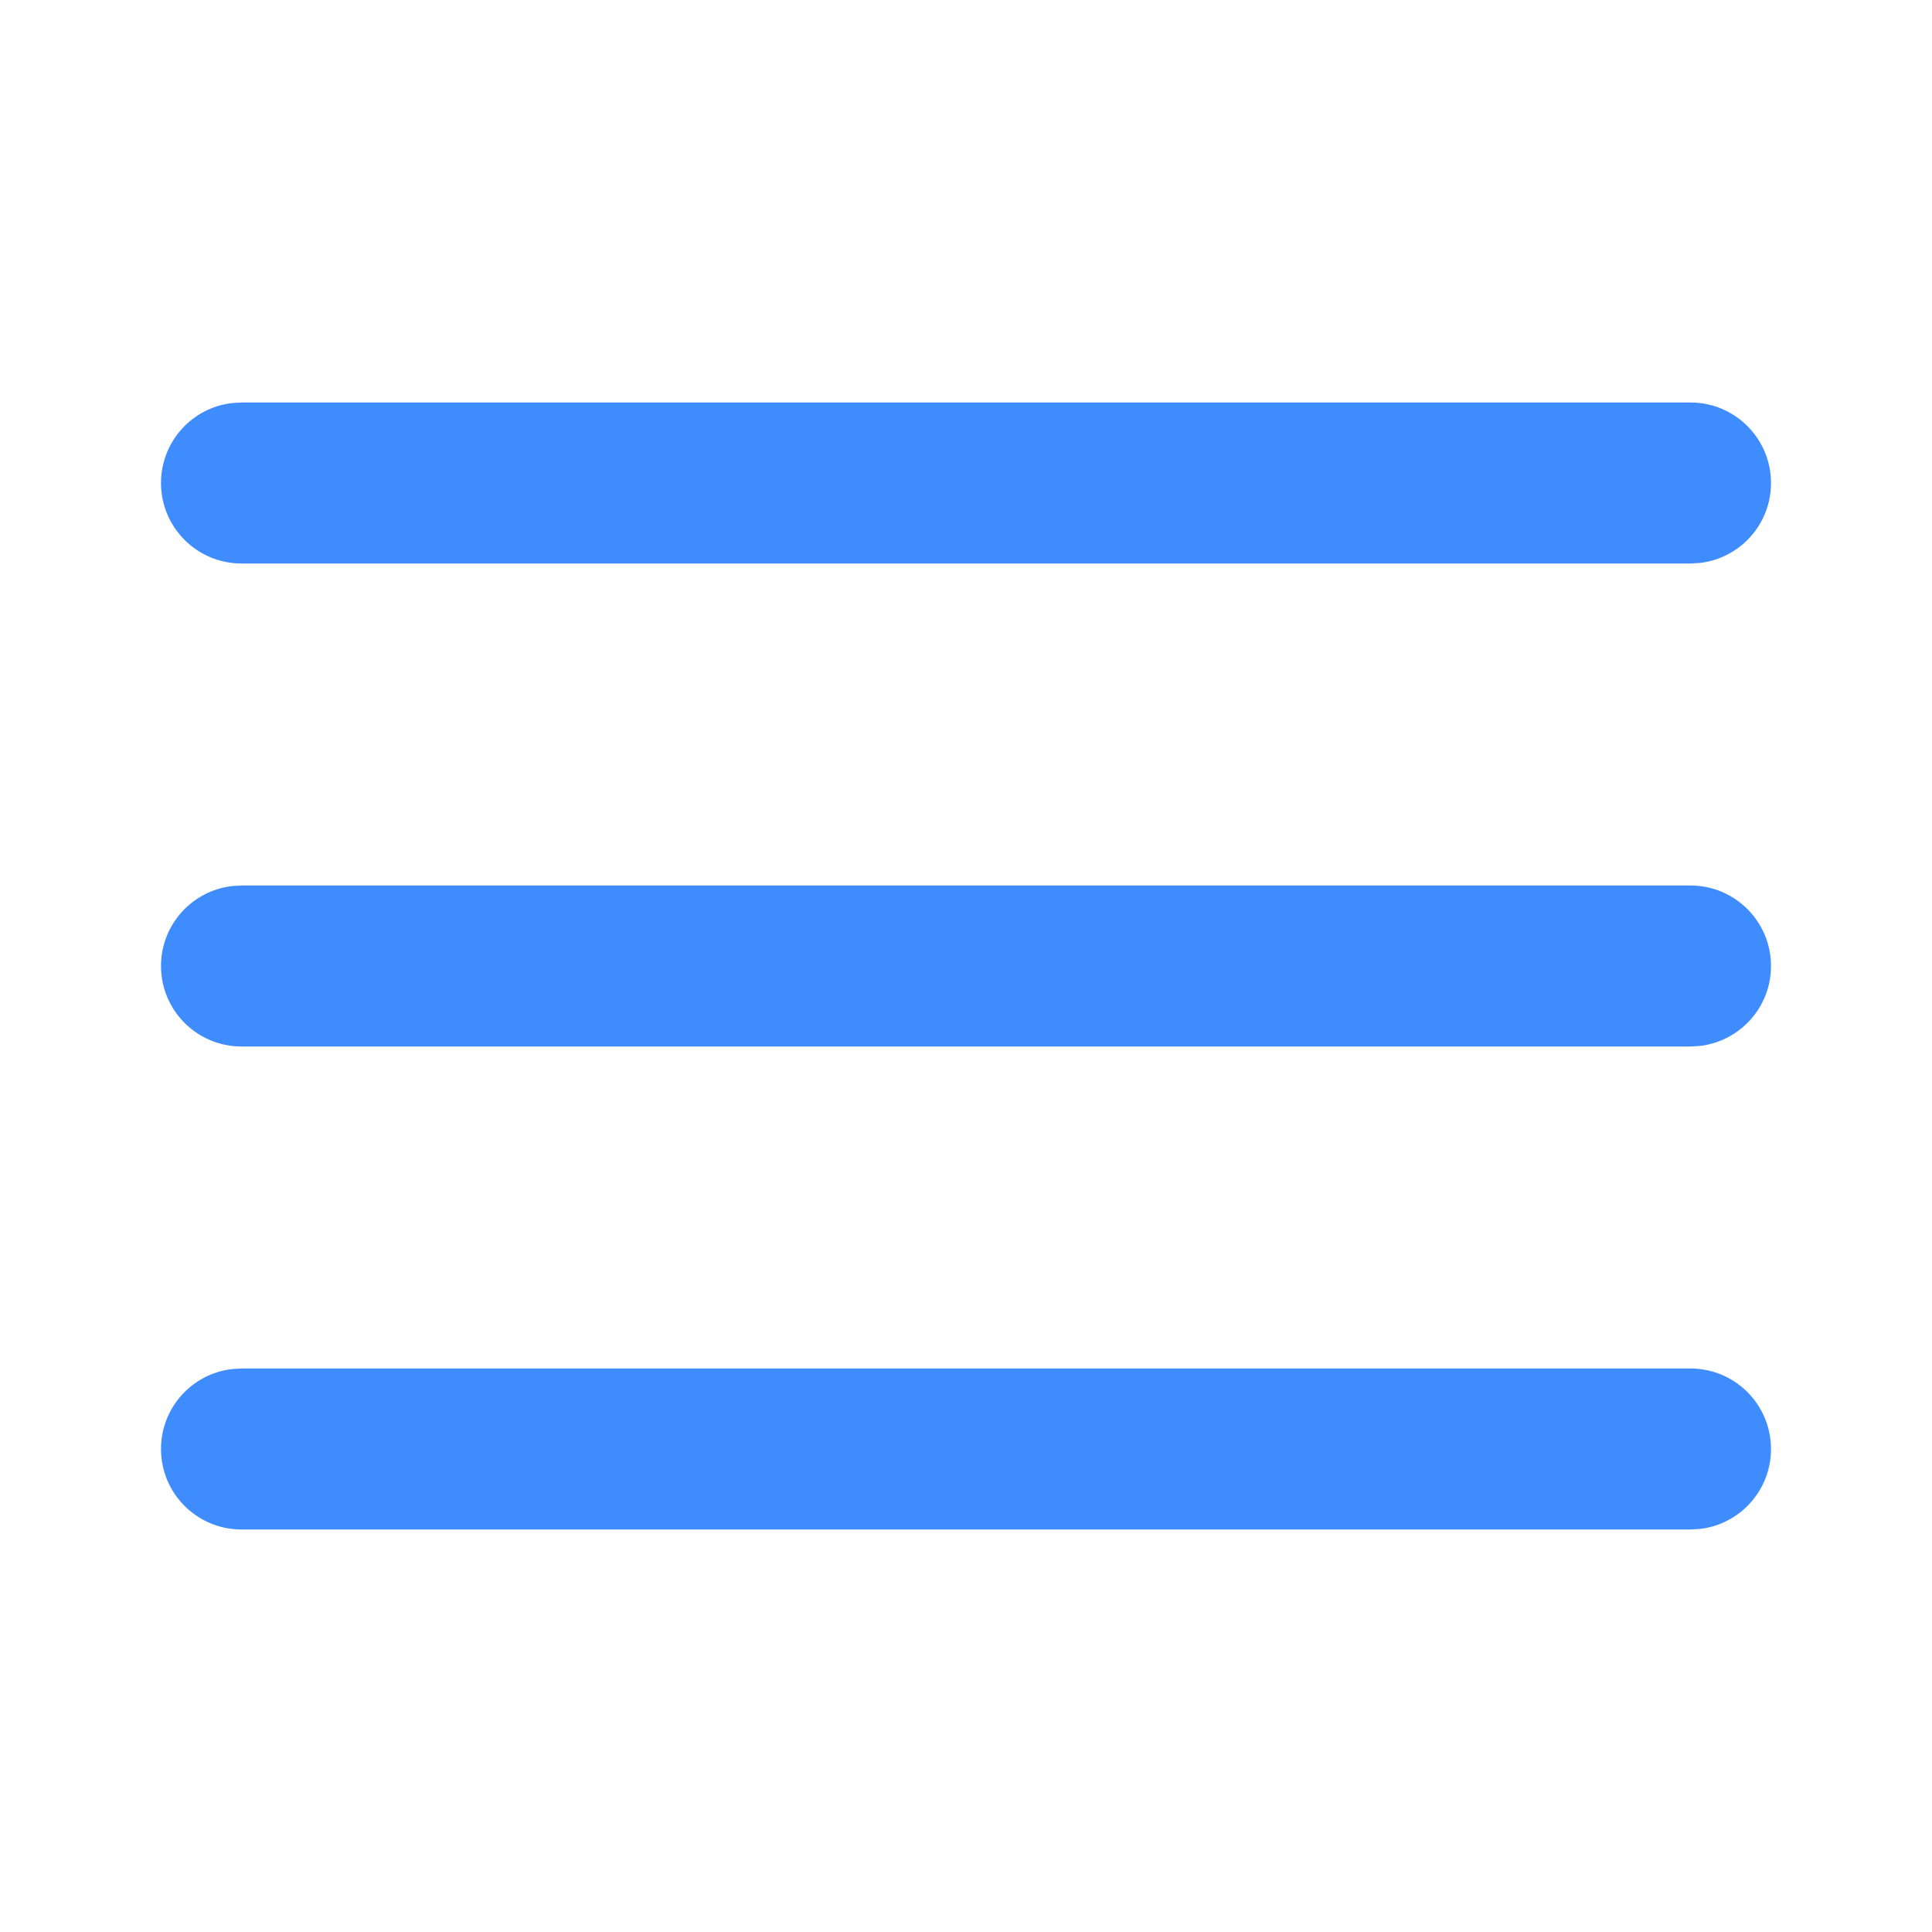
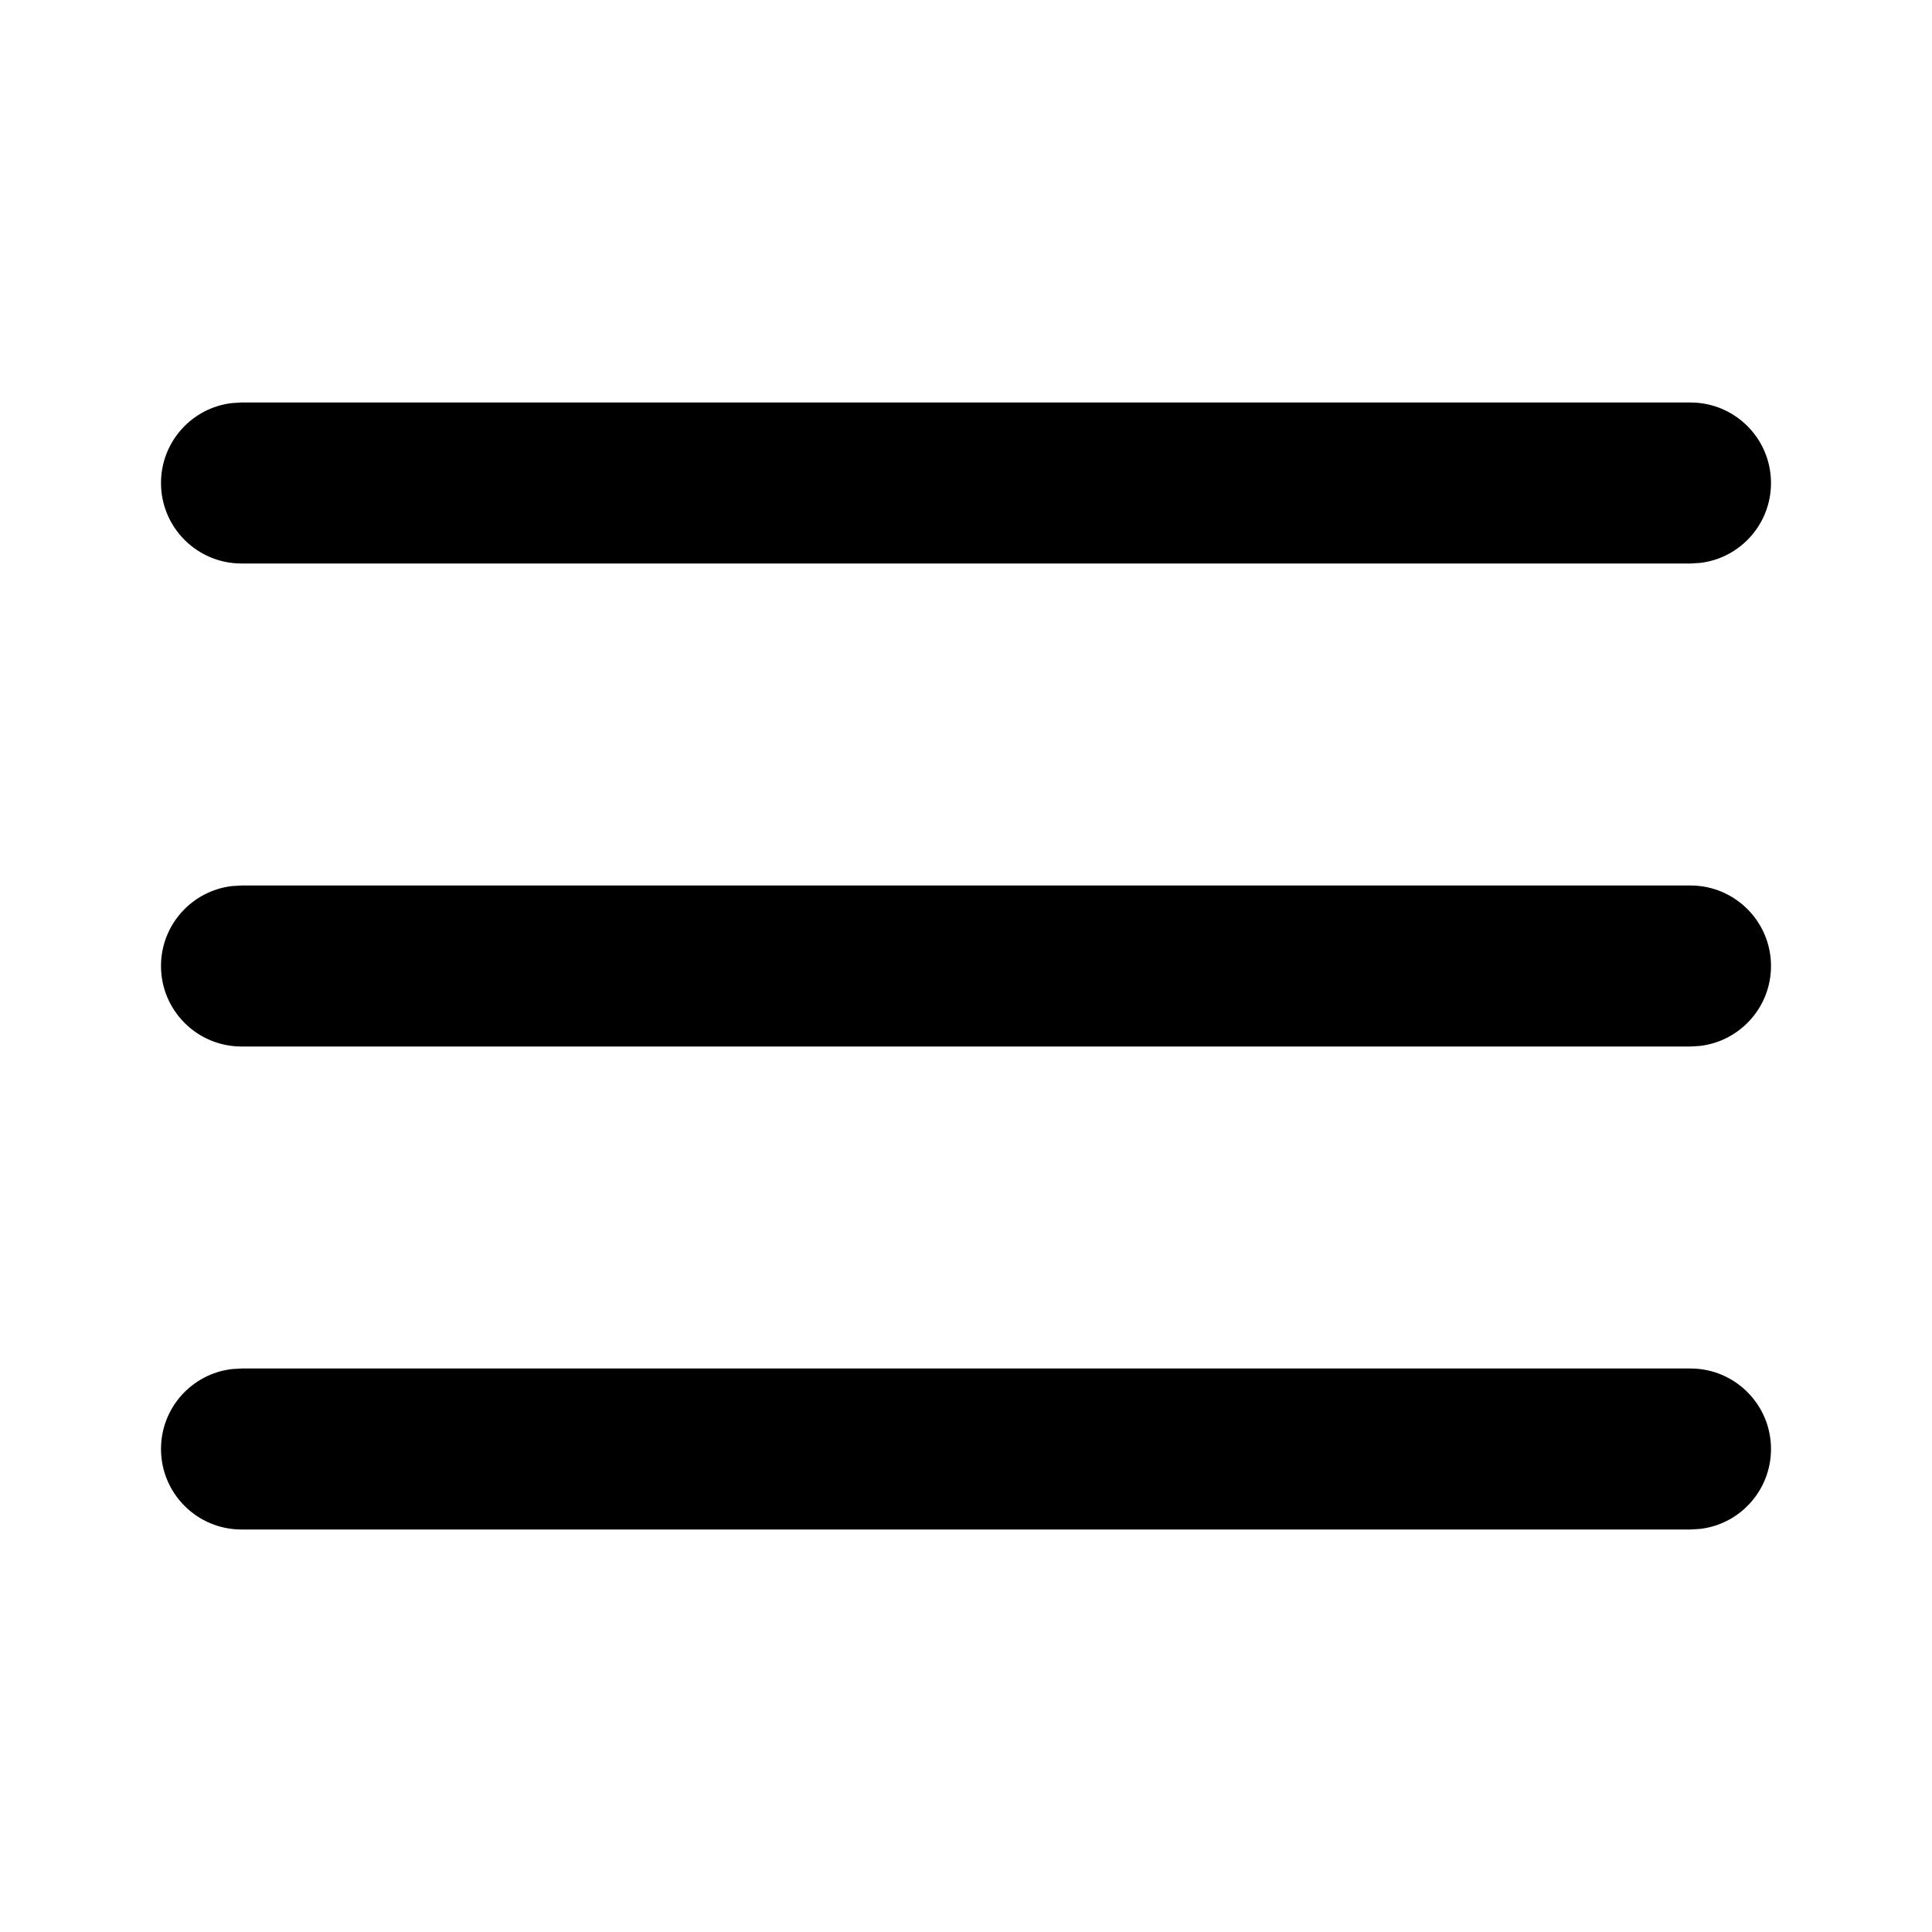
- <svg xmlns="http://www.w3.org/2000/svg" width="24" height="24" viewBox="0 0 24 24" fill="none">
-   <path fill-rule="evenodd" clip-rule="evenodd" d="M21 5C21.552 5 22 5.448 22 6C22 6.513 21.614 6.936 21.117 6.993L21 7H3C2.448 7 2 6.552 2 6C2 5.487 2.386 5.064 2.883 5.007L3 5H21ZM21 11C21.552 11 22 11.448 22 12C22 12.513 21.614 12.935 21.117 12.993L21 13H3C2.448 13 2 12.552 2 12C2 11.487 2.386 11.065 2.883 11.007L3 11H21ZM22 18C22 17.448 21.552 17 21 17H3L2.883 17.007C2.386 17.064 2 17.487 2 18C2 18.552 2.448 19 3 19H21L21.117 18.993C21.614 18.936 22 18.513 22 18Z" fill="#3F8CFF" />
+ <svg xmlns="http://www.w3.org/2000/svg" width="24" height="24" viewBox="0 0 24 24" fill="currentColor">
+   <path fill-rule="evenodd" clip-rule="evenodd" d="M21 5C21.552 5 22 5.448 22 6C22 6.513 21.614 6.936 21.117 6.993L21 7H3C2.448 7 2 6.552 2 6C2 5.487 2.386 5.064 2.883 5.007L3 5H21ZM21 11C21.552 11 22 11.448 22 12C22 12.513 21.614 12.935 21.117 12.993L21 13H3C2.448 13 2 12.552 2 12C2 11.487 2.386 11.065 2.883 11.007L3 11H21ZM22 18C22 17.448 21.552 17 21 17H3L2.883 17.007C2.386 17.064 2 17.487 2 18C2 18.552 2.448 19 3 19H21L21.117 18.993C21.614 18.936 22 18.513 22 18Z" fill="currentColor" />
</svg>
